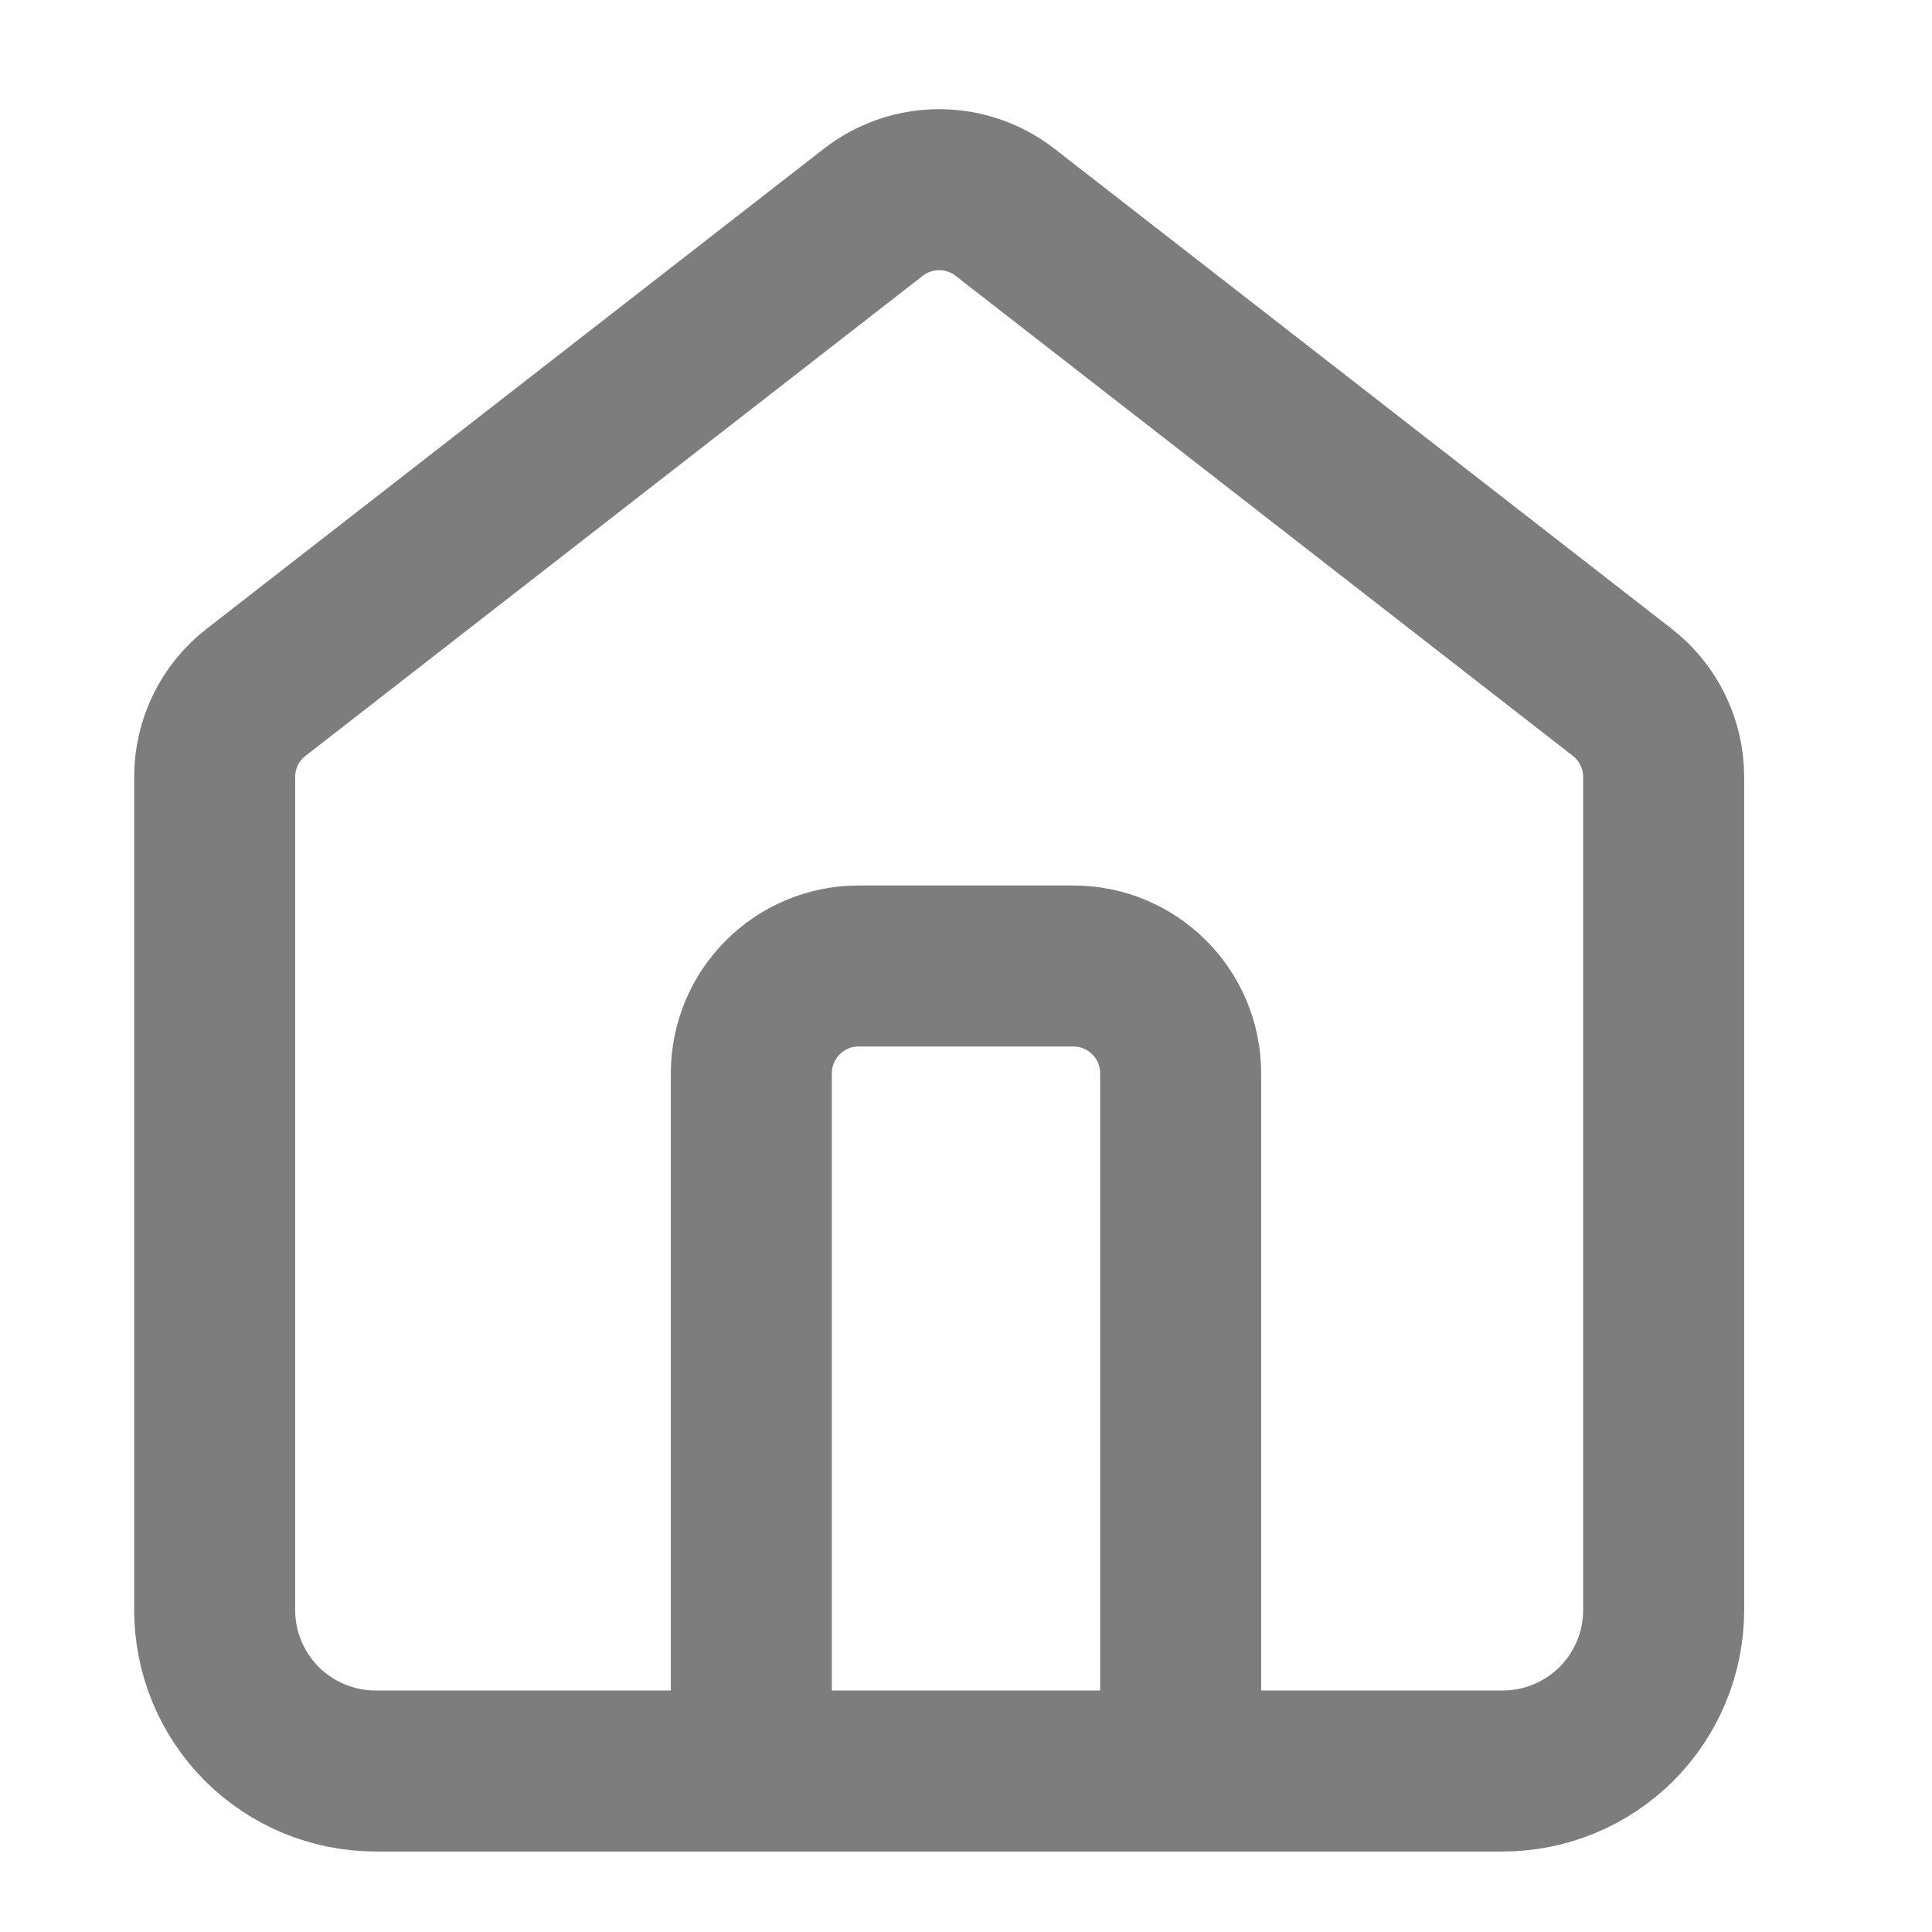
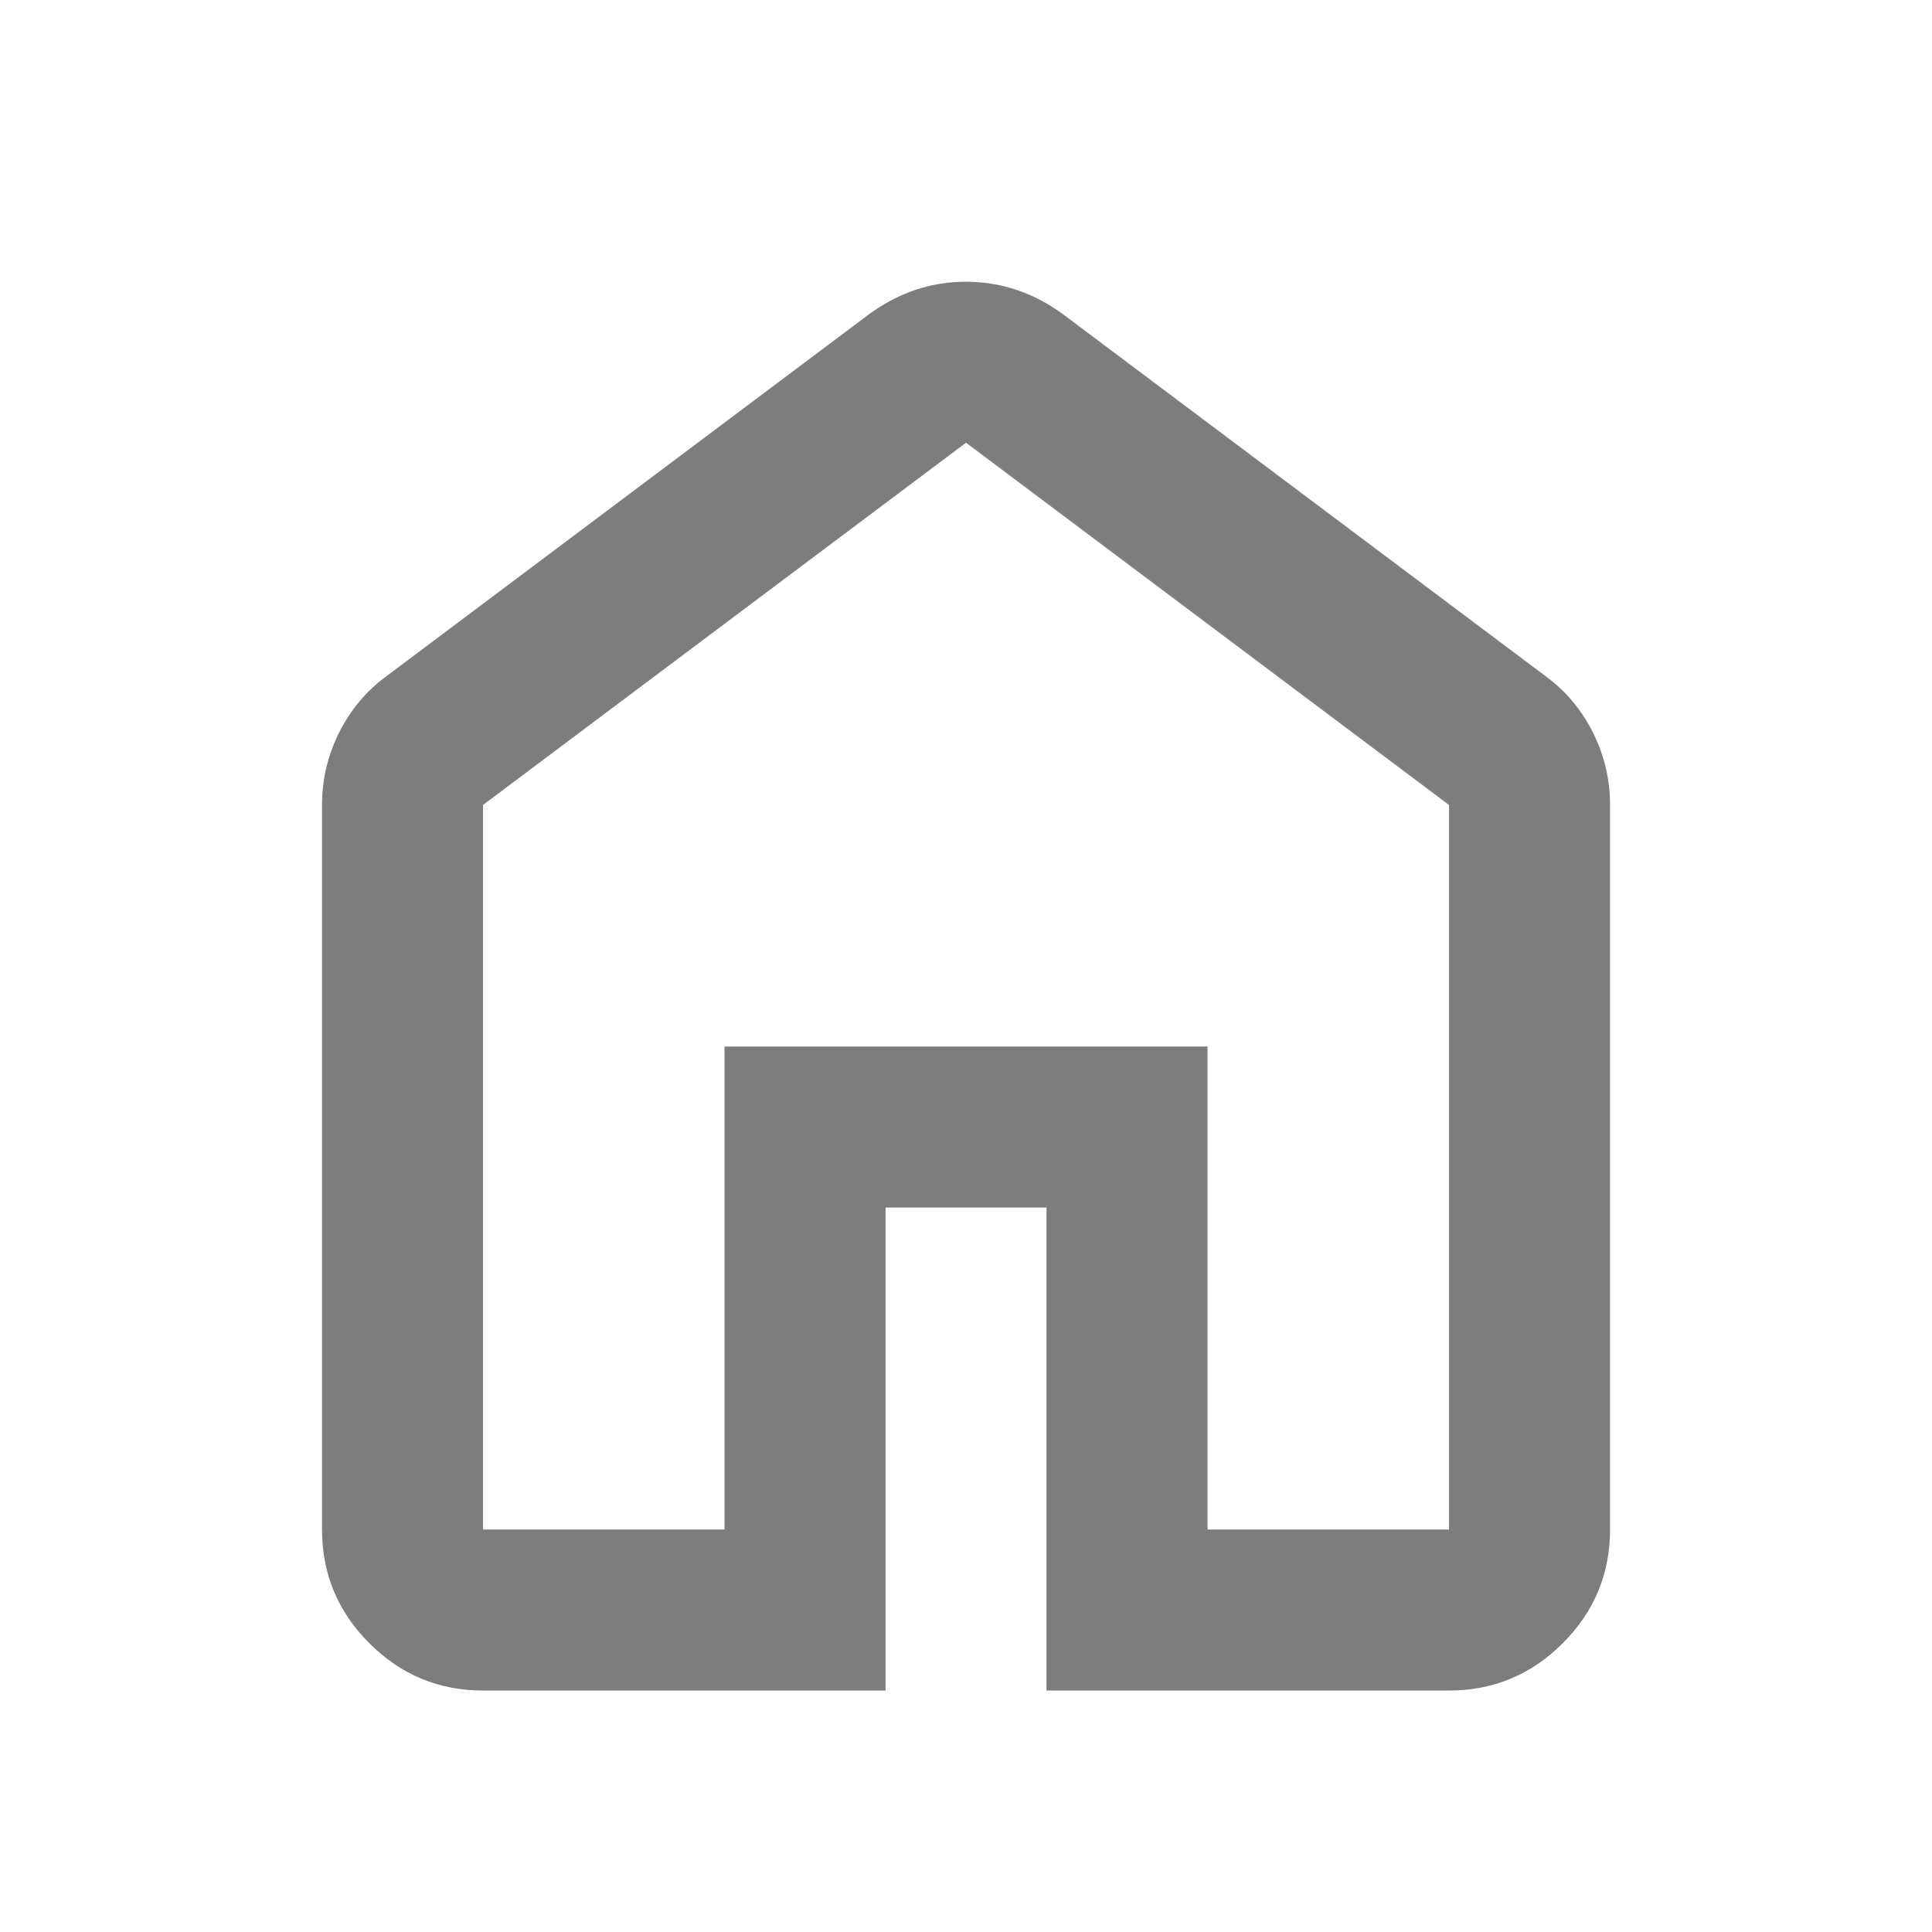
- <svg xmlns="http://www.w3.org/2000/svg" width="18" height="18" viewBox="0 0 18 18" fill="none">
+ <svg xmlns="http://www.w3.org/2000/svg" width="32" height="32" viewBox="0 0 32 32" fill="none">
  <g id="home">
-     <path id="Vector" d="M2 7.239C2 6.93 2.142 6.639 2.386 6.45L8.136 1.978C8.497 1.697 9.003 1.697 9.364 1.978L15.114 6.45C15.357 6.639 15.5 6.93 15.5 7.239V15C15.5 15.398 15.342 15.779 15.061 16.061C14.779 16.342 14.398 16.5 14 16.5H3.5C3.102 16.5 2.721 16.342 2.439 16.061C2.158 15.779 2 15.398 2 15V7.239Z" stroke="#7D7D7D" stroke-width="1.5" stroke-linecap="round" stroke-linejoin="round" />
-     <path id="Vector_2" d="M7 16V10C7 9.448 7.448 9 8 9H10C10.552 9 11 9.448 11 10V16" stroke="#7D7D7D" stroke-width="1.5" stroke-linecap="round" stroke-linejoin="round" />
+     <mask id="mask0_4484_25055" style="mask-type:alpha" maskUnits="userSpaceOnUse" x="0" y="0" width="32" height="32">
+       <rect id="Bounding box" x="0.5" y="0.5" width="31" height="31" fill="#D9D9D9" stroke="#7D7D7D" />
+     </mask>
+     <g mask="url(#mask0_4484_25055)">
+       <path id="home_2" d="M7.988 25.333V25.346H8.001H12.001H12.013V25.333V17.346H19.988V25.333V25.346H20.001H24.001H24.013V25.333V13.333H24.021L24.008 13.323L16.008 7.323L16.001 7.318L15.993 7.323L7.993 13.323L7.988 13.317V13.333V25.333ZM6.408 11.21L6.408 11.21L14.408 5.21C14.408 5.21 14.408 5.21 14.408 5.21C14.652 5.033 14.906 4.9 15.171 4.812C15.437 4.723 15.713 4.679 16.001 4.679C16.288 4.679 16.565 4.723 16.83 4.812C17.095 4.9 17.35 5.033 17.593 5.21C17.593 5.21 17.593 5.21 17.593 5.21L25.593 11.21L25.593 11.21C25.925 11.453 26.185 11.763 26.373 12.139C26.561 12.515 26.655 12.913 26.655 13.333V25.333C26.655 26.063 26.395 26.688 25.875 27.208C25.355 27.728 24.731 27.988 24.001 27.988H17.346V20V19.988H17.334H14.667H14.655V20V27.988H8.001C7.271 27.988 6.646 27.728 6.126 27.208C5.606 26.688 5.346 26.063 5.346 25.333V13.333C5.346 12.913 5.44 12.515 5.628 12.139C5.817 11.763 6.076 11.453 6.408 11.21Z" fill="#7D7D7D" stroke="#7D7D7D" stroke-width="0.025" />
+     </g>
  </g>
</svg>
